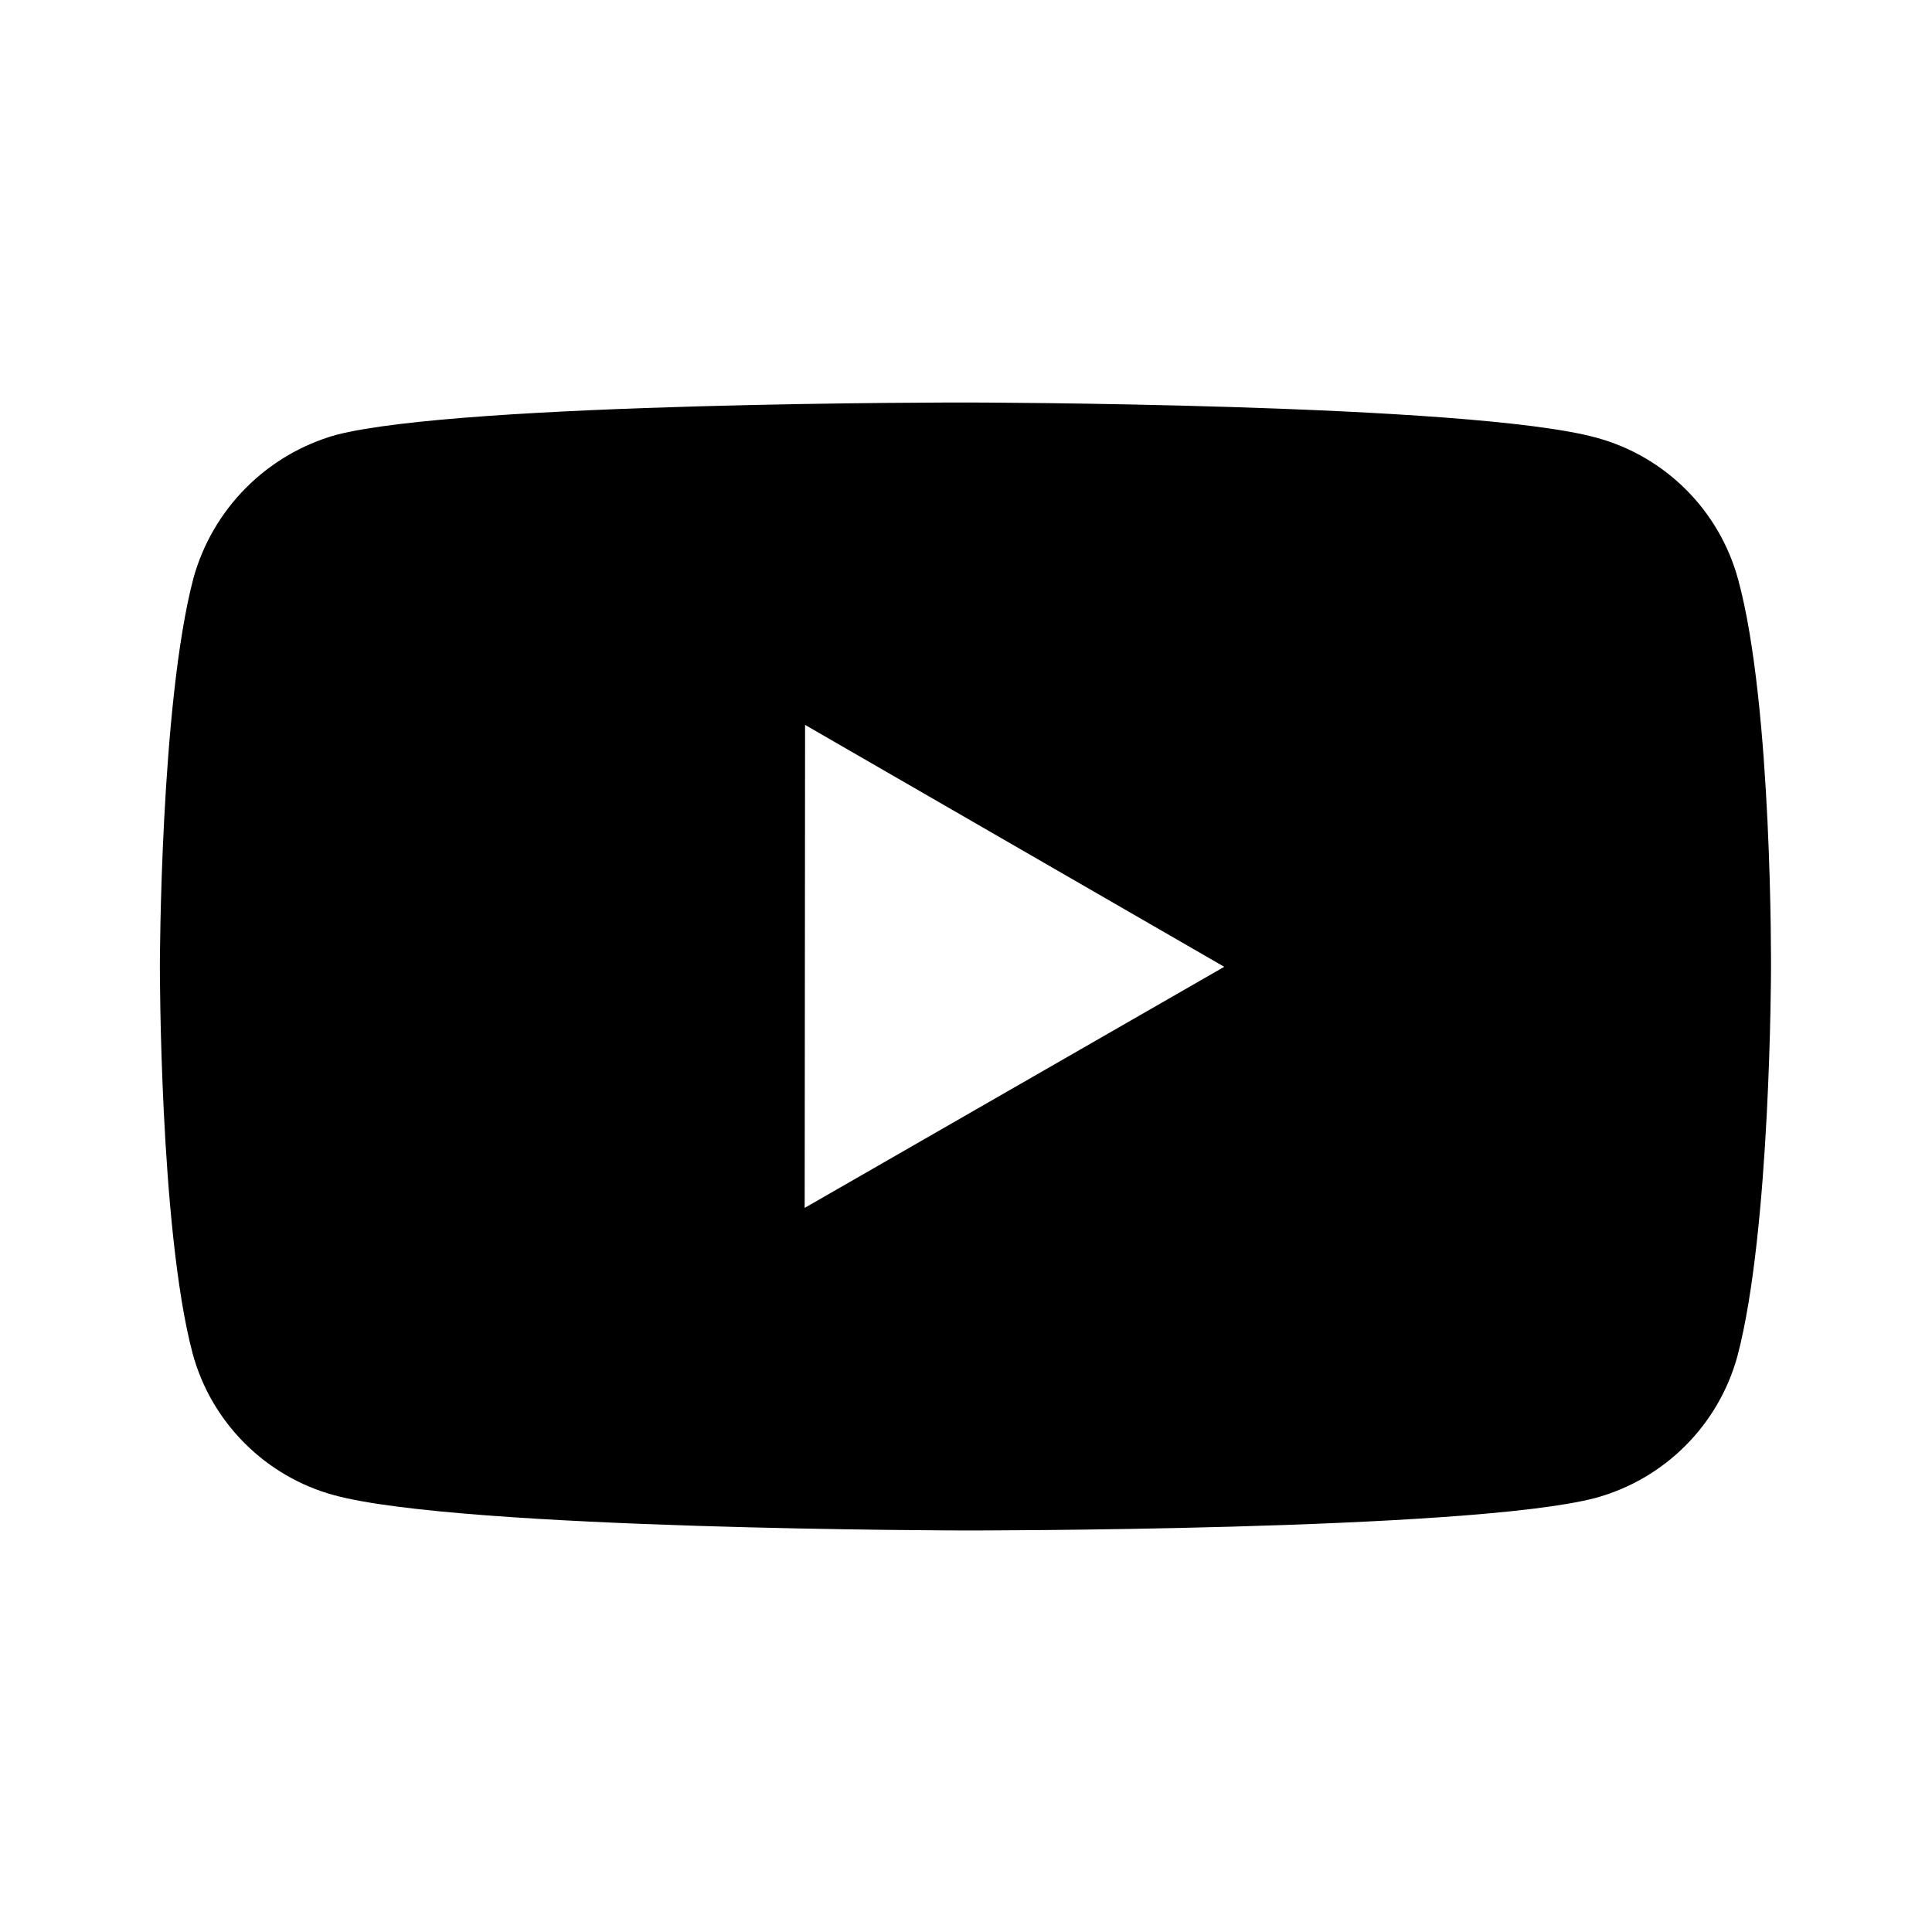
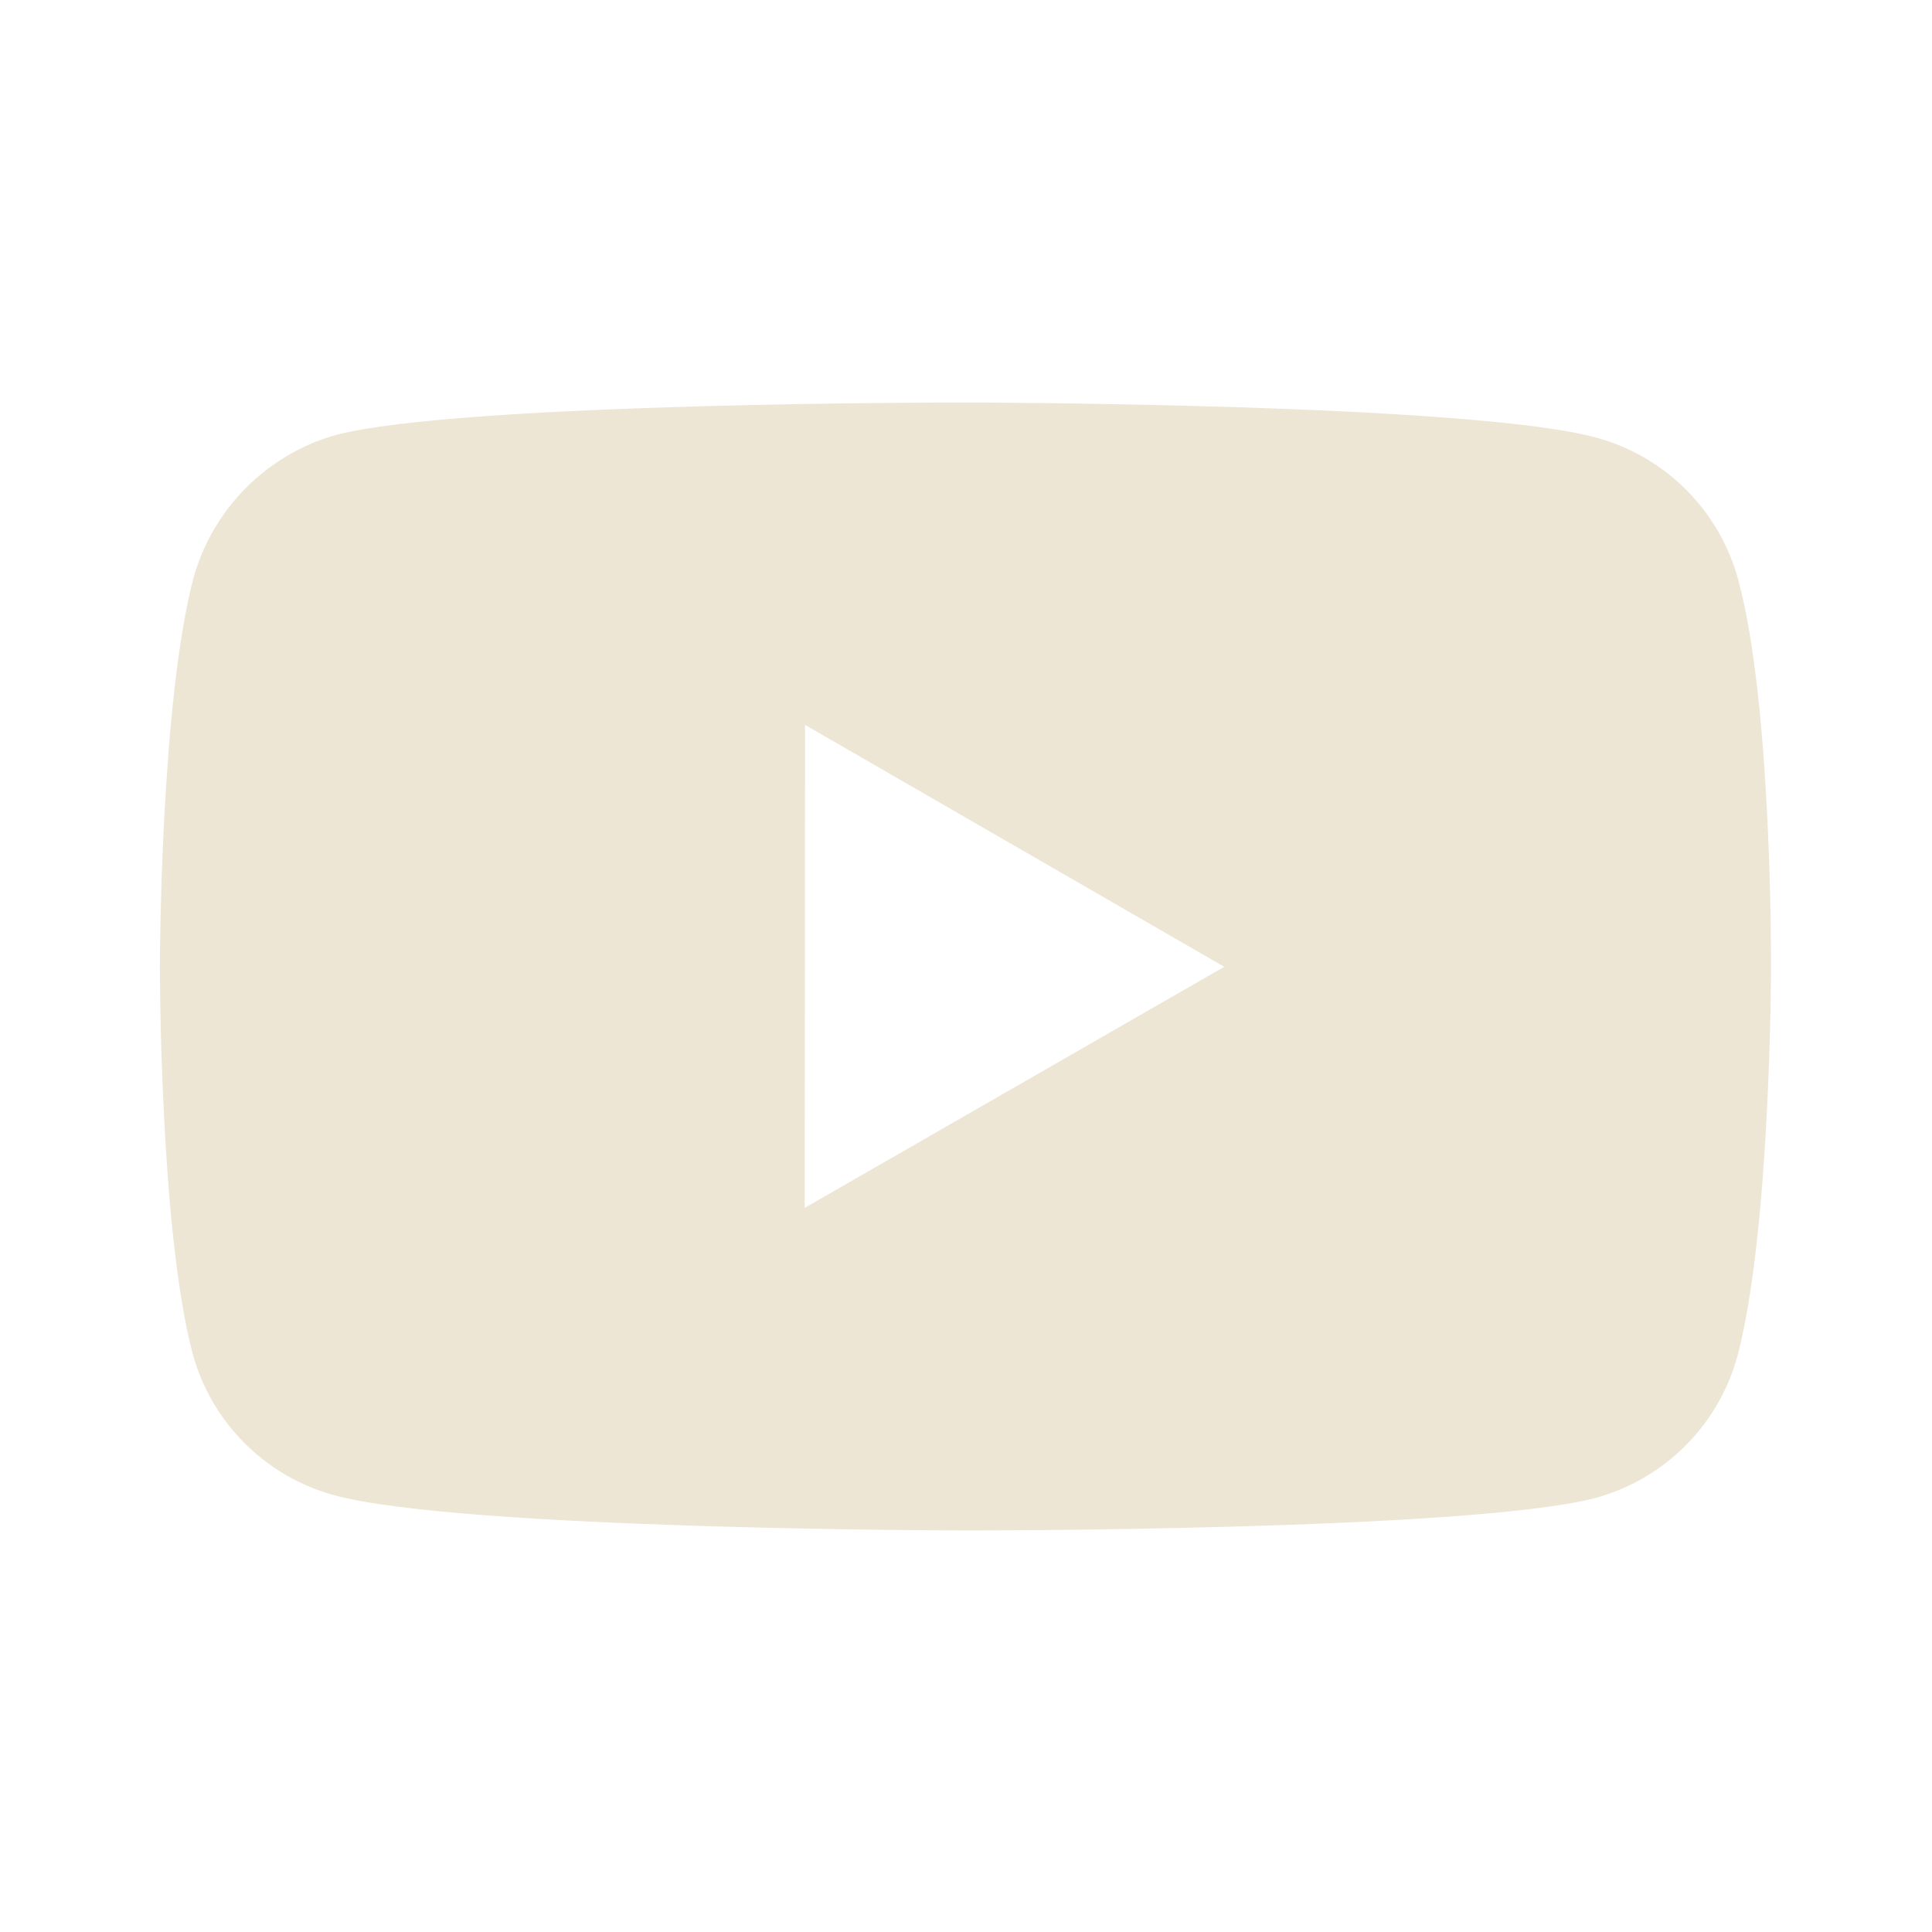
- <svg xmlns="http://www.w3.org/2000/svg" width="24" height="24" viewBox="0 0 24 24" style="fill: rgba(0, 0, 0, 1);transform: ;msFilter:;">
+ <svg xmlns="http://www.w3.org/2000/svg" width="24" height="24" viewBox="0 0 24 24" style="fill: #EDE6D5;transform: ;msFilter:;">
  <path d="M21.593 7.203a2.506 2.506 0 0 0-1.762-1.766C18.265 5.007 12 5 12 5s-6.264-.007-7.831.404a2.56 2.56 0 0 0-1.766 1.778c-.413 1.566-.417 4.814-.417 4.814s-.004 3.264.406 4.814c.23.857.905 1.534 1.763 1.765 1.582.43 7.83.437 7.83.437s6.265.007 7.831-.403a2.515 2.515 0 0 0 1.767-1.763c.414-1.565.417-4.812.417-4.812s.02-3.265-.407-4.831zM9.996 15.005l.005-6 5.207 3.005-5.212 2.995z" />
</svg>
